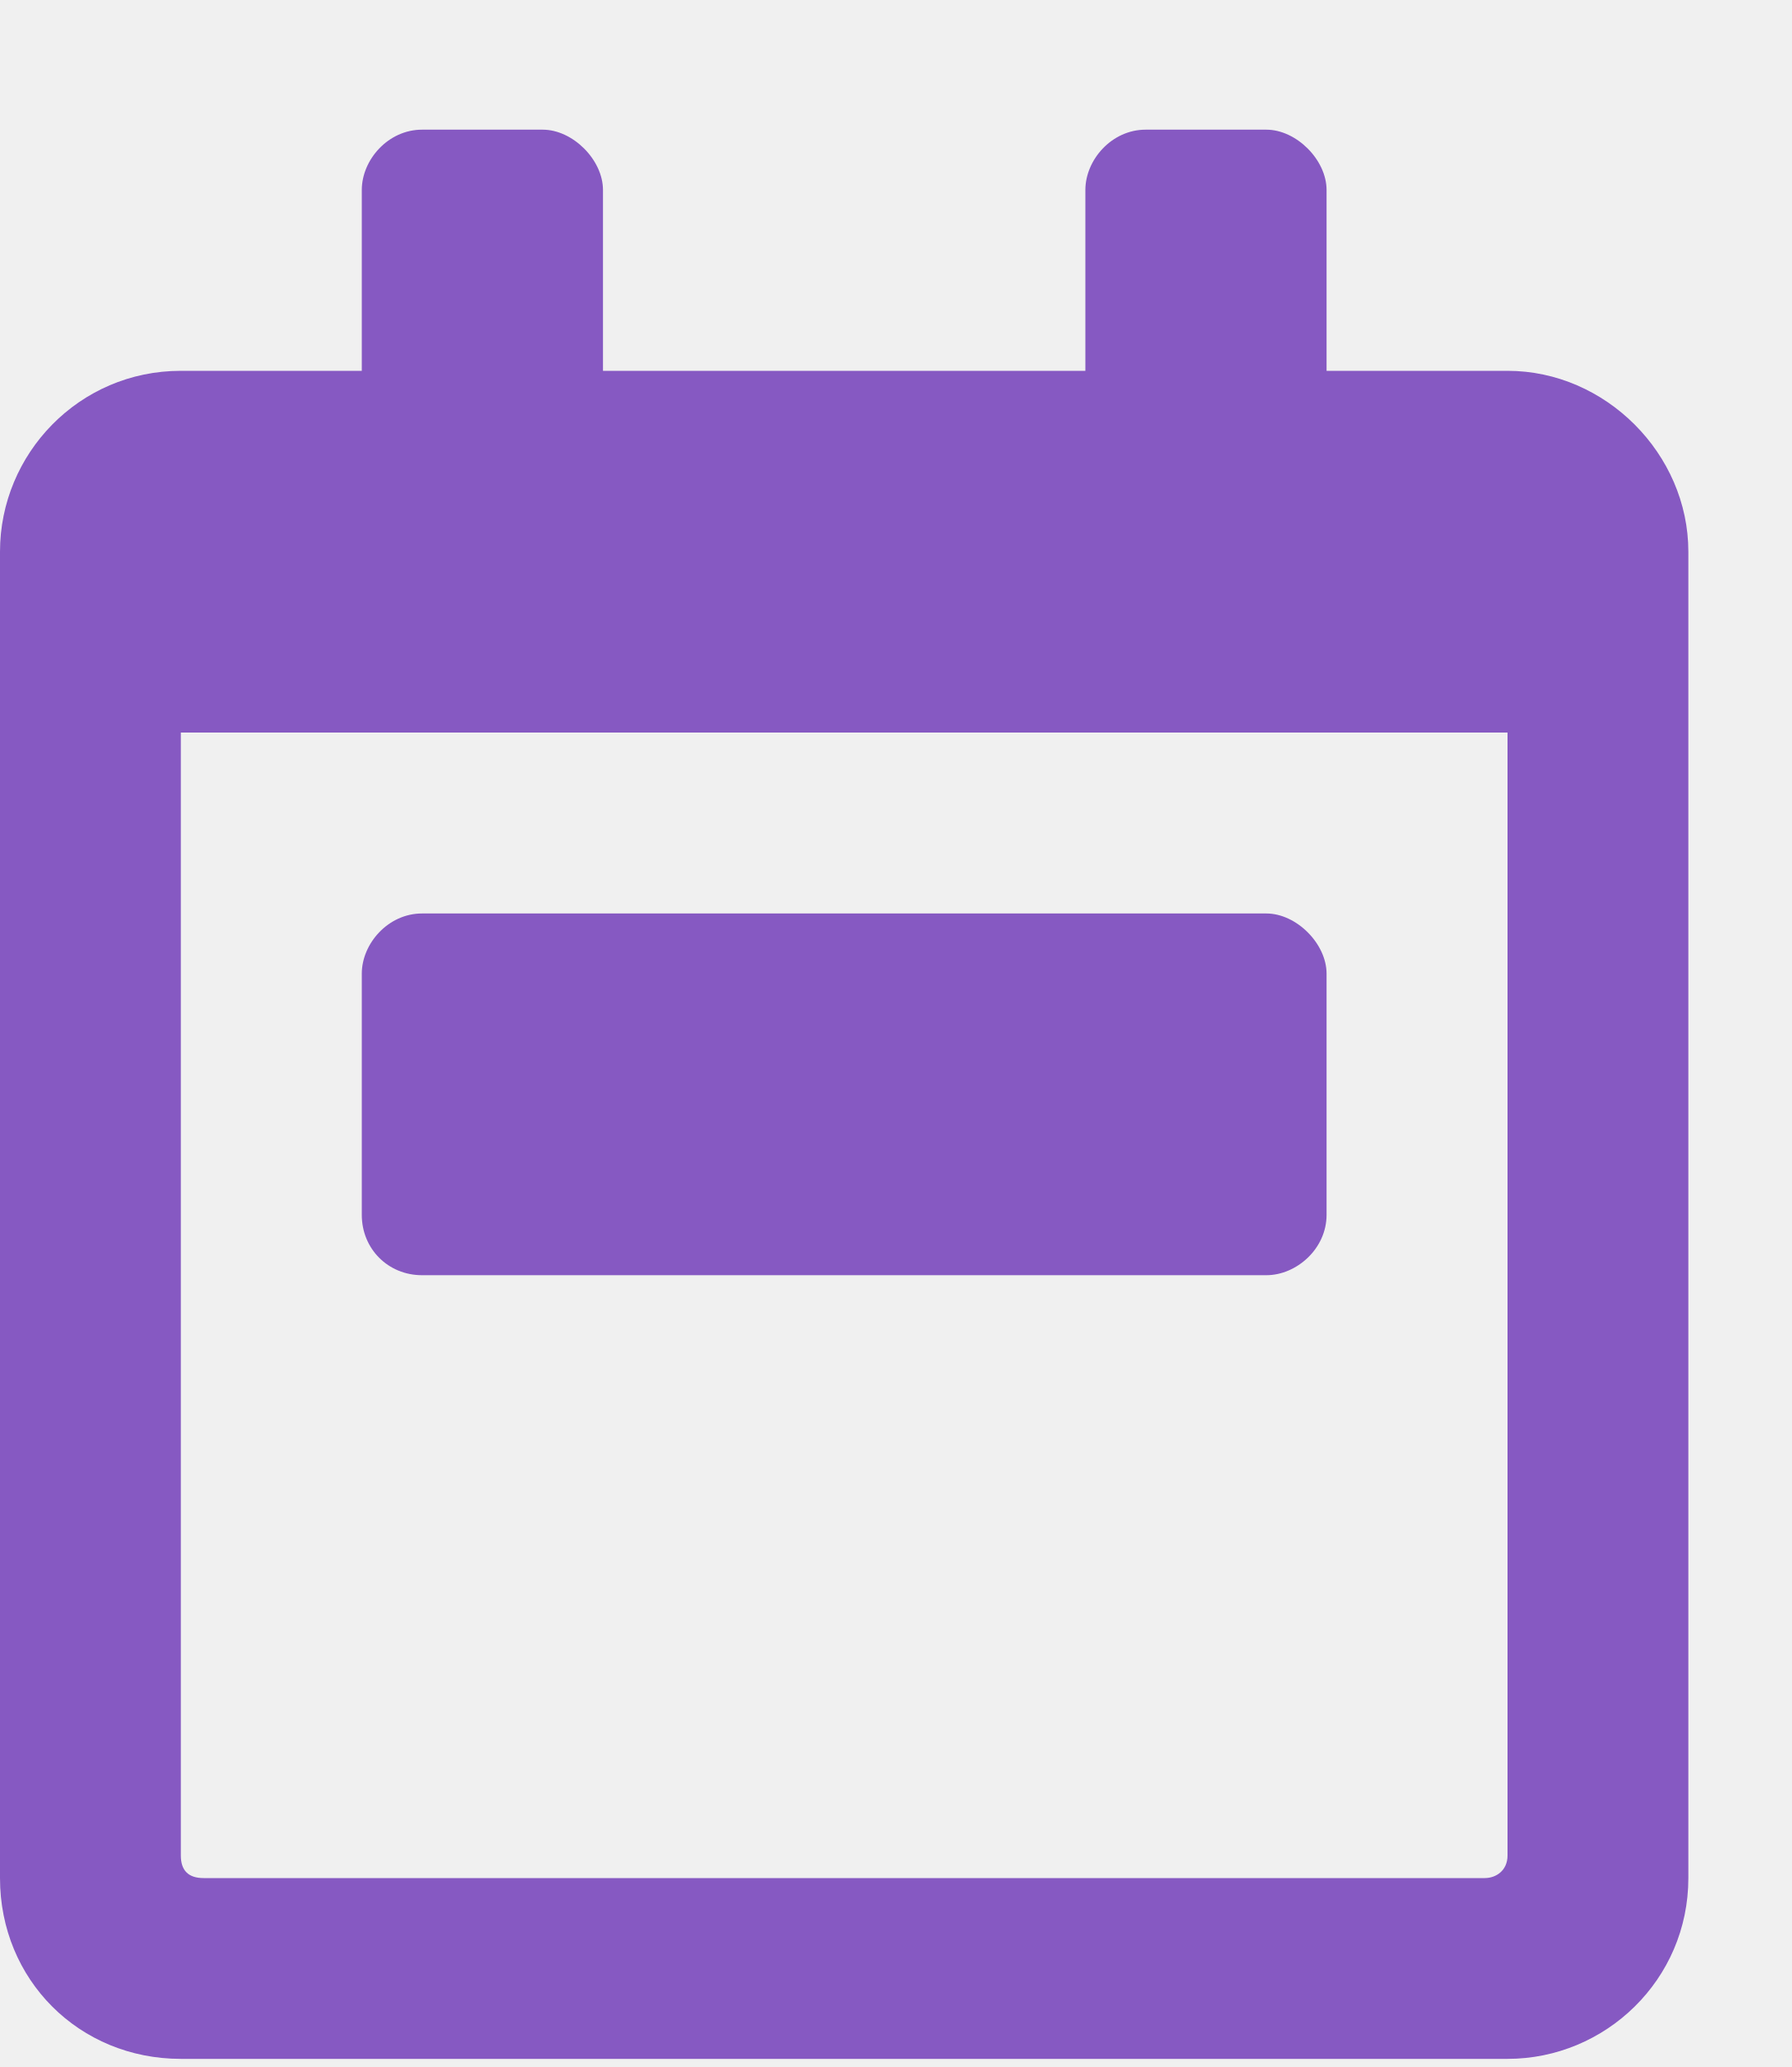
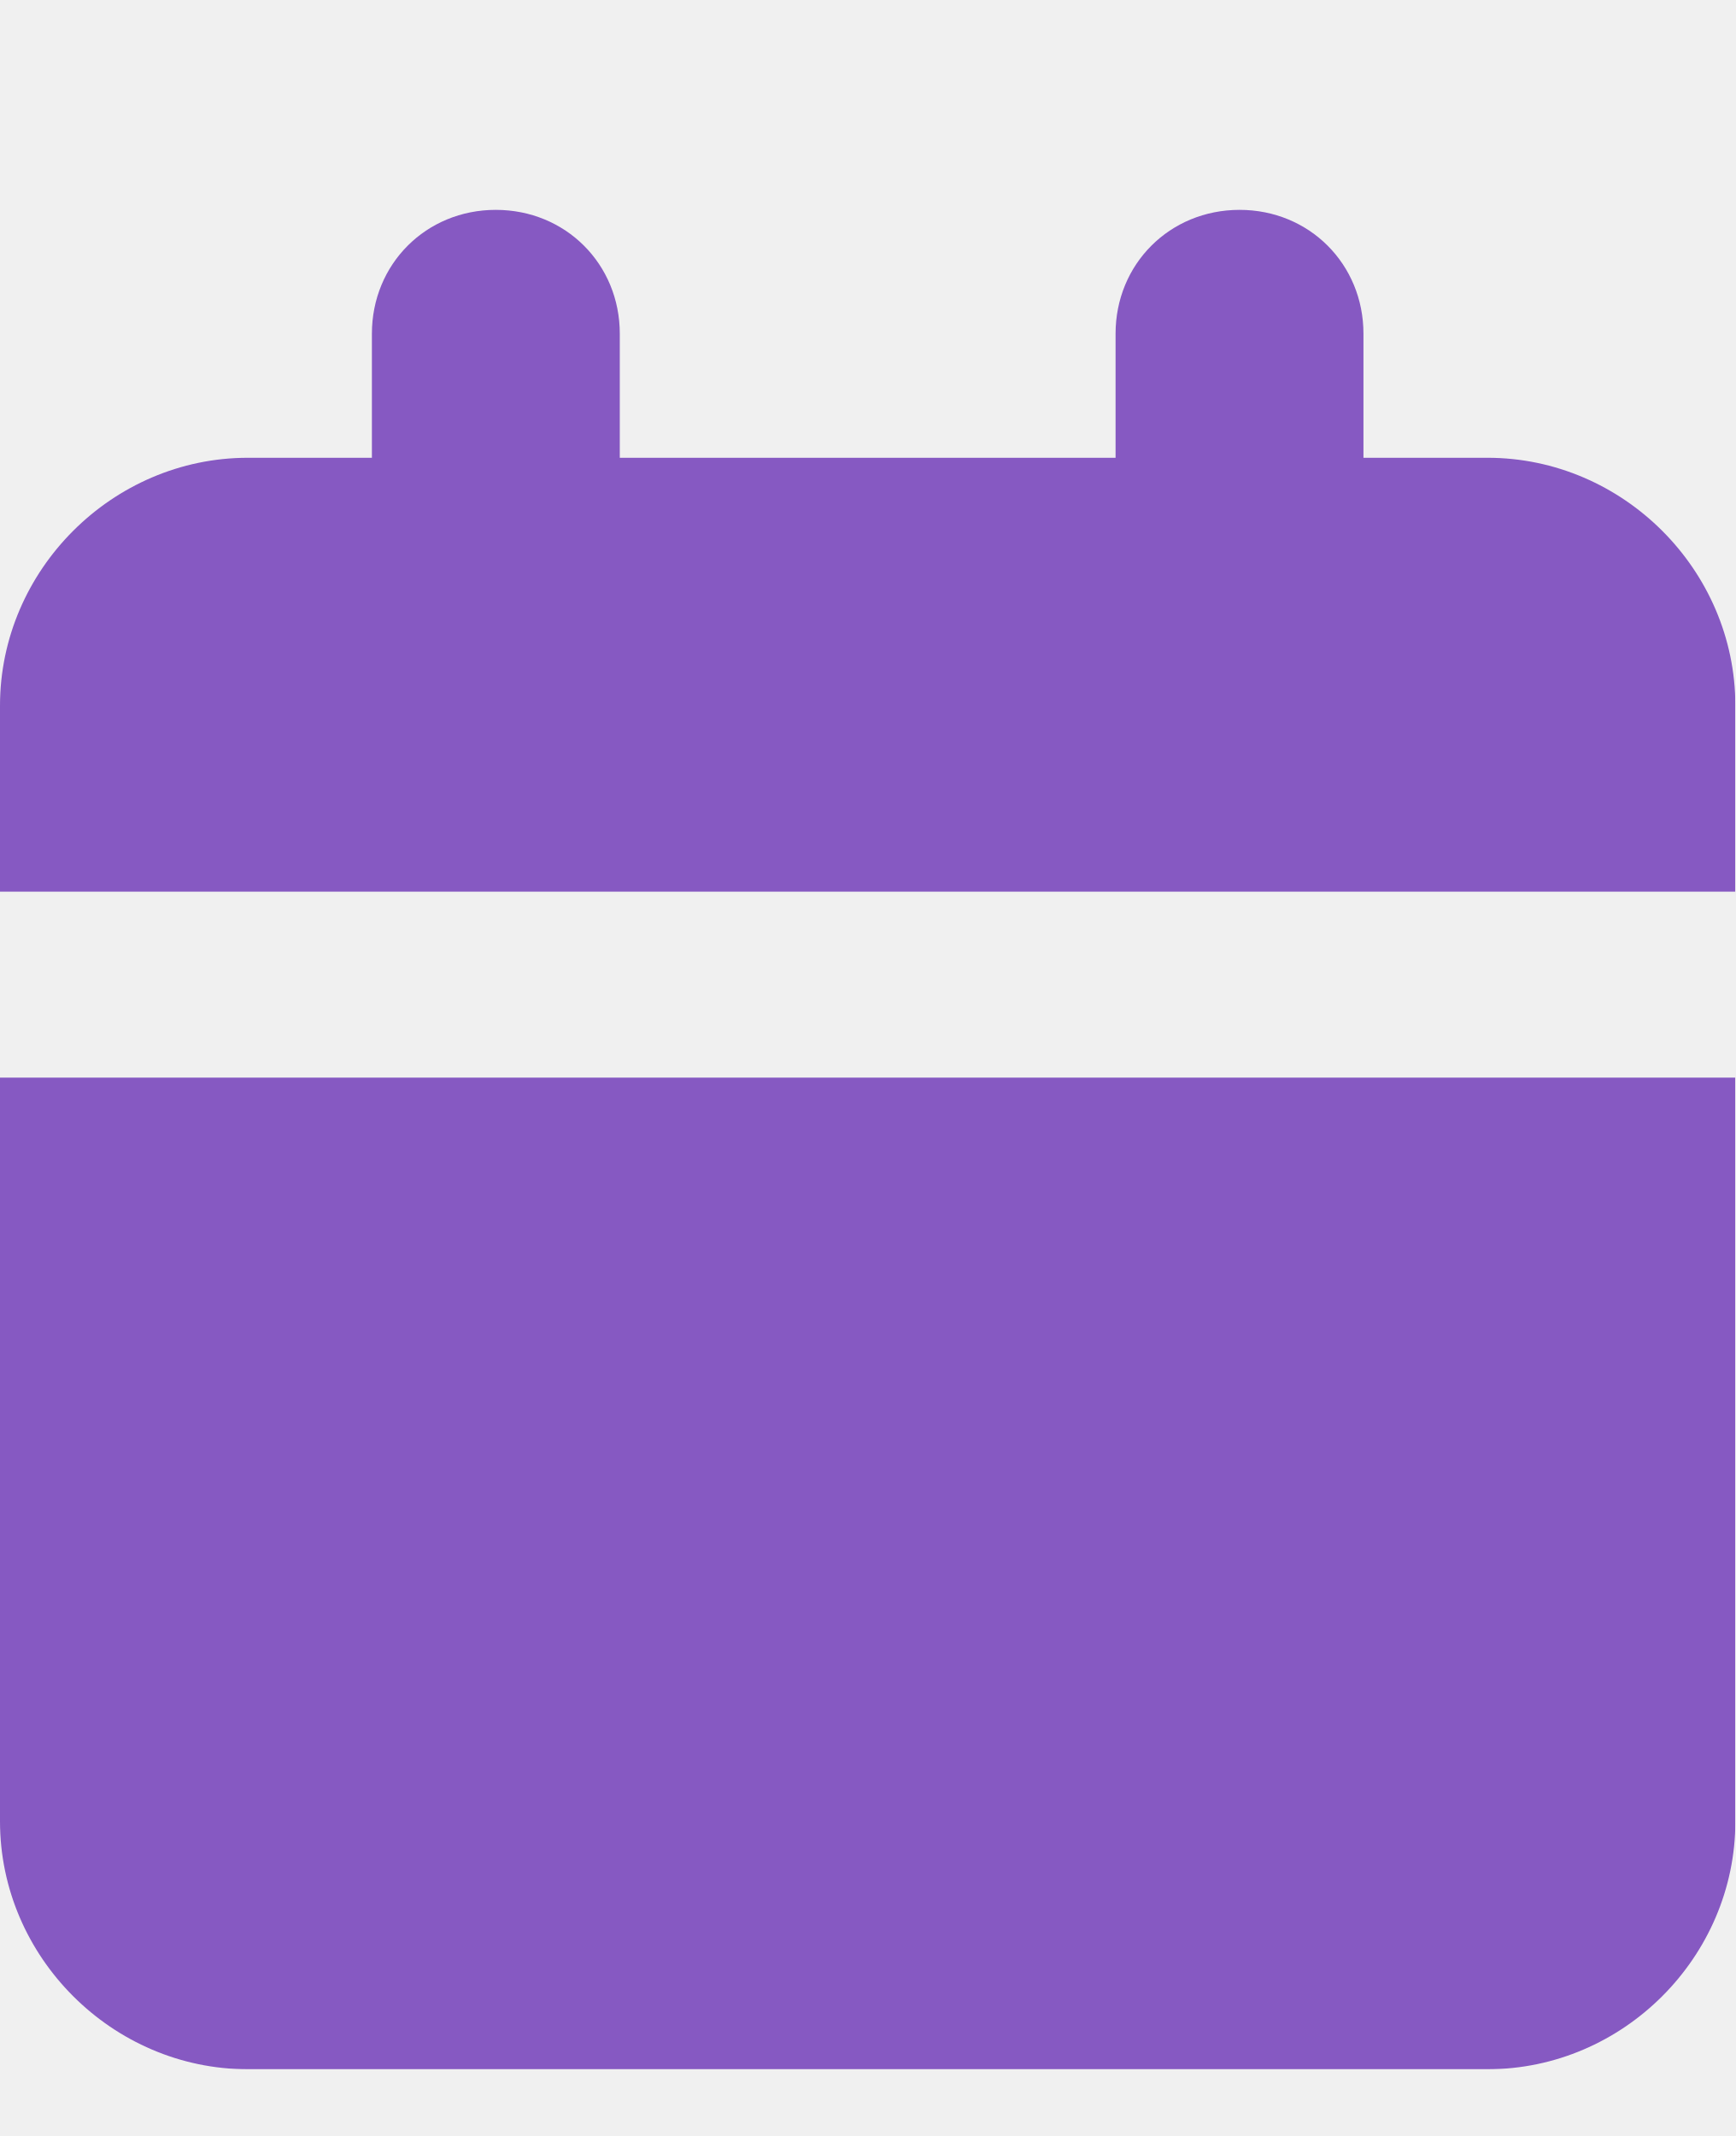
- <svg xmlns="http://www.w3.org/2000/svg" width="13" height="15" viewBox="0 0 13 15" fill="none">
-   <path d="M3.062 9.254C2.816 9.254 2.625 9.063 2.625 8.816V7.066C2.625 6.848 2.816 6.629 3.062 6.629H9.188C9.406 6.629 9.625 6.848 9.625 7.066V8.816C9.625 9.063 9.406 9.254 9.188 9.254H3.062ZM10.938 2.691C11.648 2.691 12.25 3.293 12.25 4.004V13.629C12.25 14.367 11.648 14.941 10.938 14.941H1.312C0.574 14.941 0 14.367 0 13.629V4.004C0 3.293 0.574 2.691 1.312 2.691H2.625V1.379C2.625 1.16 2.816 0.941 3.062 0.941H3.938C4.156 0.941 4.375 1.16 4.375 1.379V2.691H7.875V1.379C7.875 1.16 8.066 0.941 8.312 0.941H9.188C9.406 0.941 9.625 1.16 9.625 1.379V2.691H10.938ZM10.938 13.465V5.316H1.312V13.465C1.312 13.574 1.367 13.629 1.477 13.629H10.773C10.855 13.629 10.938 13.574 10.938 13.465Z" fill="#8659C2" />
+ <svg xmlns="http://www.w3.org/2000/svg" width="13" height="16" viewBox="0 0 13 16" fill="none">
+   <mask id="mask0_9572_29068" style="mask-type:luminance" maskUnits="userSpaceOnUse" x="0" y="0" width="13" height="16">
+     <path d="M13 0.5H0V15.5H13V0.5Z" fill="white" />
+   </mask>
+   <g mask="url(#mask0_9572_29068)">
+     <path d="M3.714 1.572C4.237 1.572 4.643 1.978 4.643 2.5V3.429H8.357V2.5C8.357 1.978 8.763 1.572 9.286 1.572C9.808 1.572 10.214 1.978 10.214 2.5V3.429H11.143C12.159 3.429 13 4.27 13 5.286V6.679H0V5.286C0 4.27 0.842 3.429 1.857 3.429H2.786V2.5C2.786 1.978 3.192 1.572 3.714 1.572ZM0 8.072H13V13.643C13 14.659 12.159 15.5 11.143 15.5H1.857C0.842 15.5 0 14.659 0 13.643V8.072Z" fill="#8659C2" />
+   </g>
</svg>
